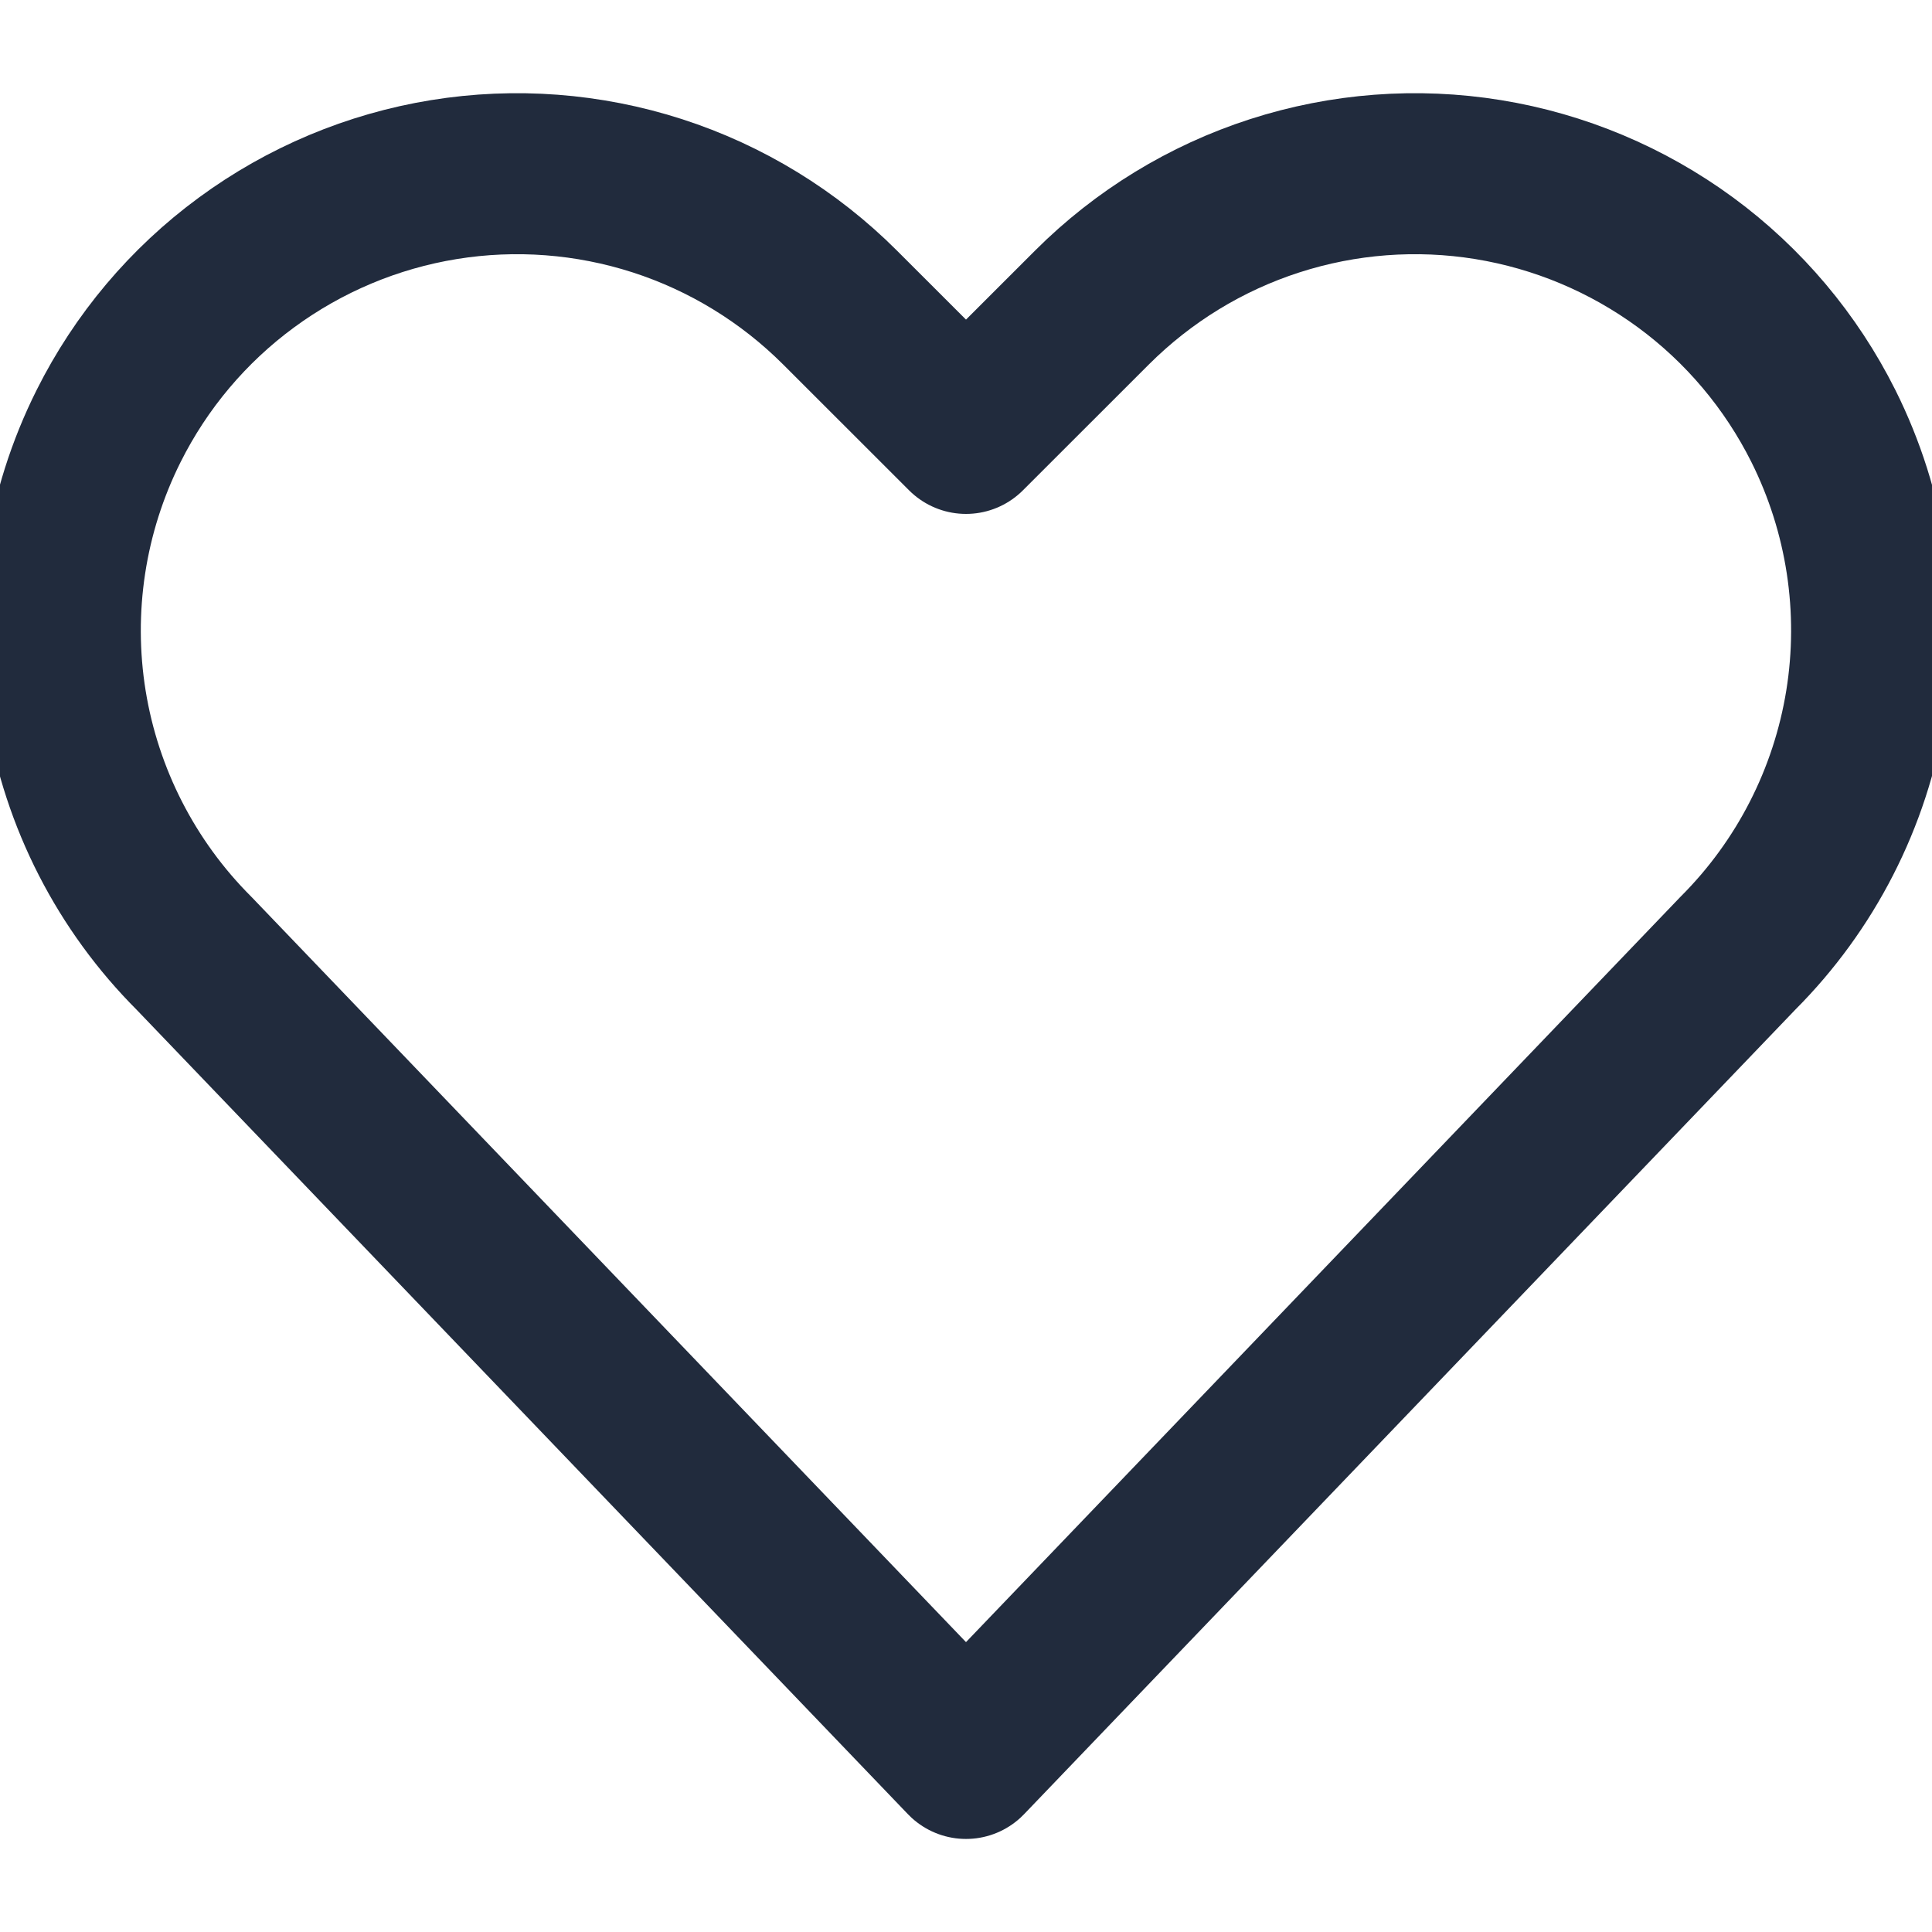
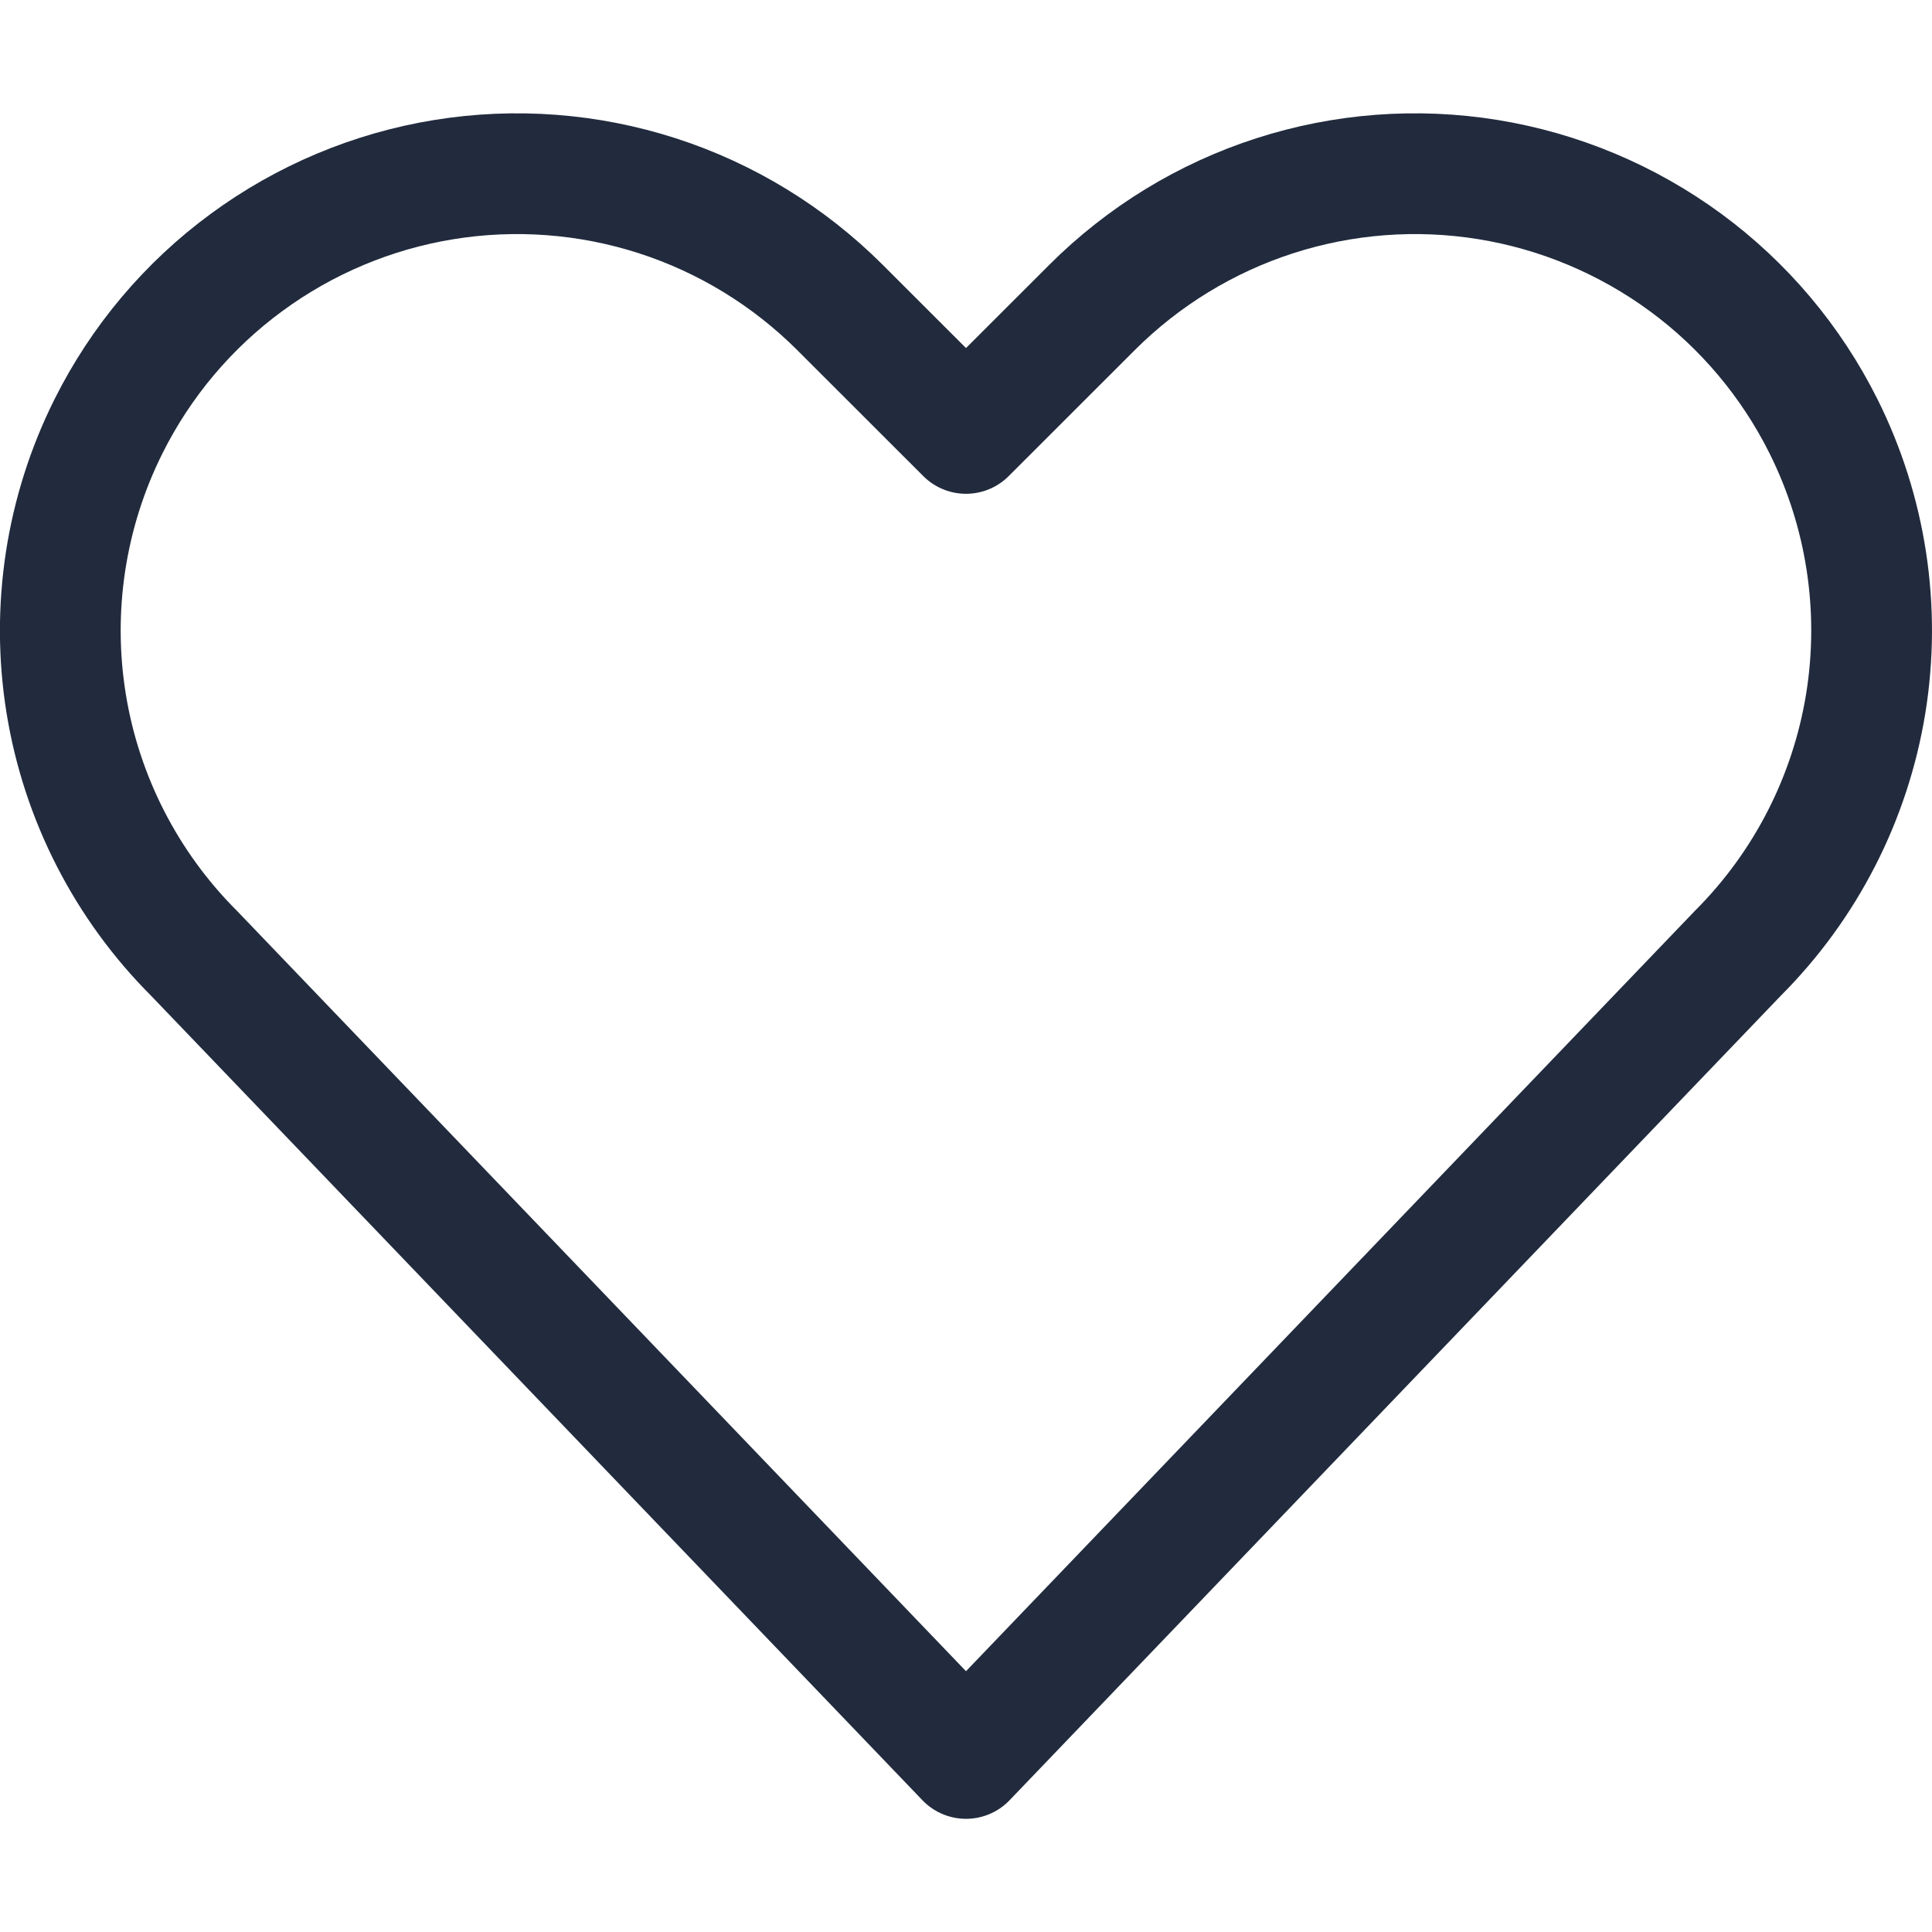
<svg xmlns="http://www.w3.org/2000/svg" width="24" height="24" viewBox="0 0 24 24" fill="none">
-   <path d="M12 21.844L2.412 11.844C1.569 11.002 1.013 9.916 0.822 8.74C0.632 7.564 0.816 6.358 1.349 5.293V5.293C1.751 4.489 2.338 3.792 3.063 3.26C3.787 2.728 4.627 2.375 5.514 2.231C6.401 2.087 7.31 2.156 8.166 2.432C9.021 2.708 9.798 3.184 10.434 3.819L12 5.384L13.566 3.819C14.202 3.184 14.979 2.708 15.835 2.432C16.69 2.156 17.599 2.087 18.486 2.231C19.373 2.375 20.213 2.728 20.938 3.26C21.662 3.792 22.249 4.489 22.651 5.293C23.183 6.358 23.367 7.563 23.177 8.738C22.986 9.914 22.431 10.999 21.589 11.841L12 21.844Z" stroke="#212B3D" stroke-width="2" stroke-linecap="round" stroke-linejoin="round" />
+   <path d="M12 21.844L2.412 11.844C1.569 11.002 1.013 9.916 0.822 8.74C0.632 7.564 0.816 6.358 1.349 5.293V5.293C1.751 4.489 2.338 3.792 3.063 3.26C3.787 2.728 4.627 2.375 5.514 2.231C6.401 2.087 7.31 2.156 8.166 2.432C9.021 2.708 9.798 3.184 10.434 3.819L12 5.384L13.566 3.819C14.202 3.184 14.979 2.708 15.835 2.432C16.69 2.156 17.599 2.087 18.486 2.231C19.373 2.375 20.213 2.728 20.938 3.26C21.662 3.792 22.249 4.489 22.651 5.293C23.183 6.358 23.367 7.563 23.177 8.738C22.986 9.914 22.431 10.999 21.589 11.841L12 21.844Z" stroke="#212B3D" stroke-width="1.5" stroke-linecap="round" stroke-linejoin="round" />
</svg>
